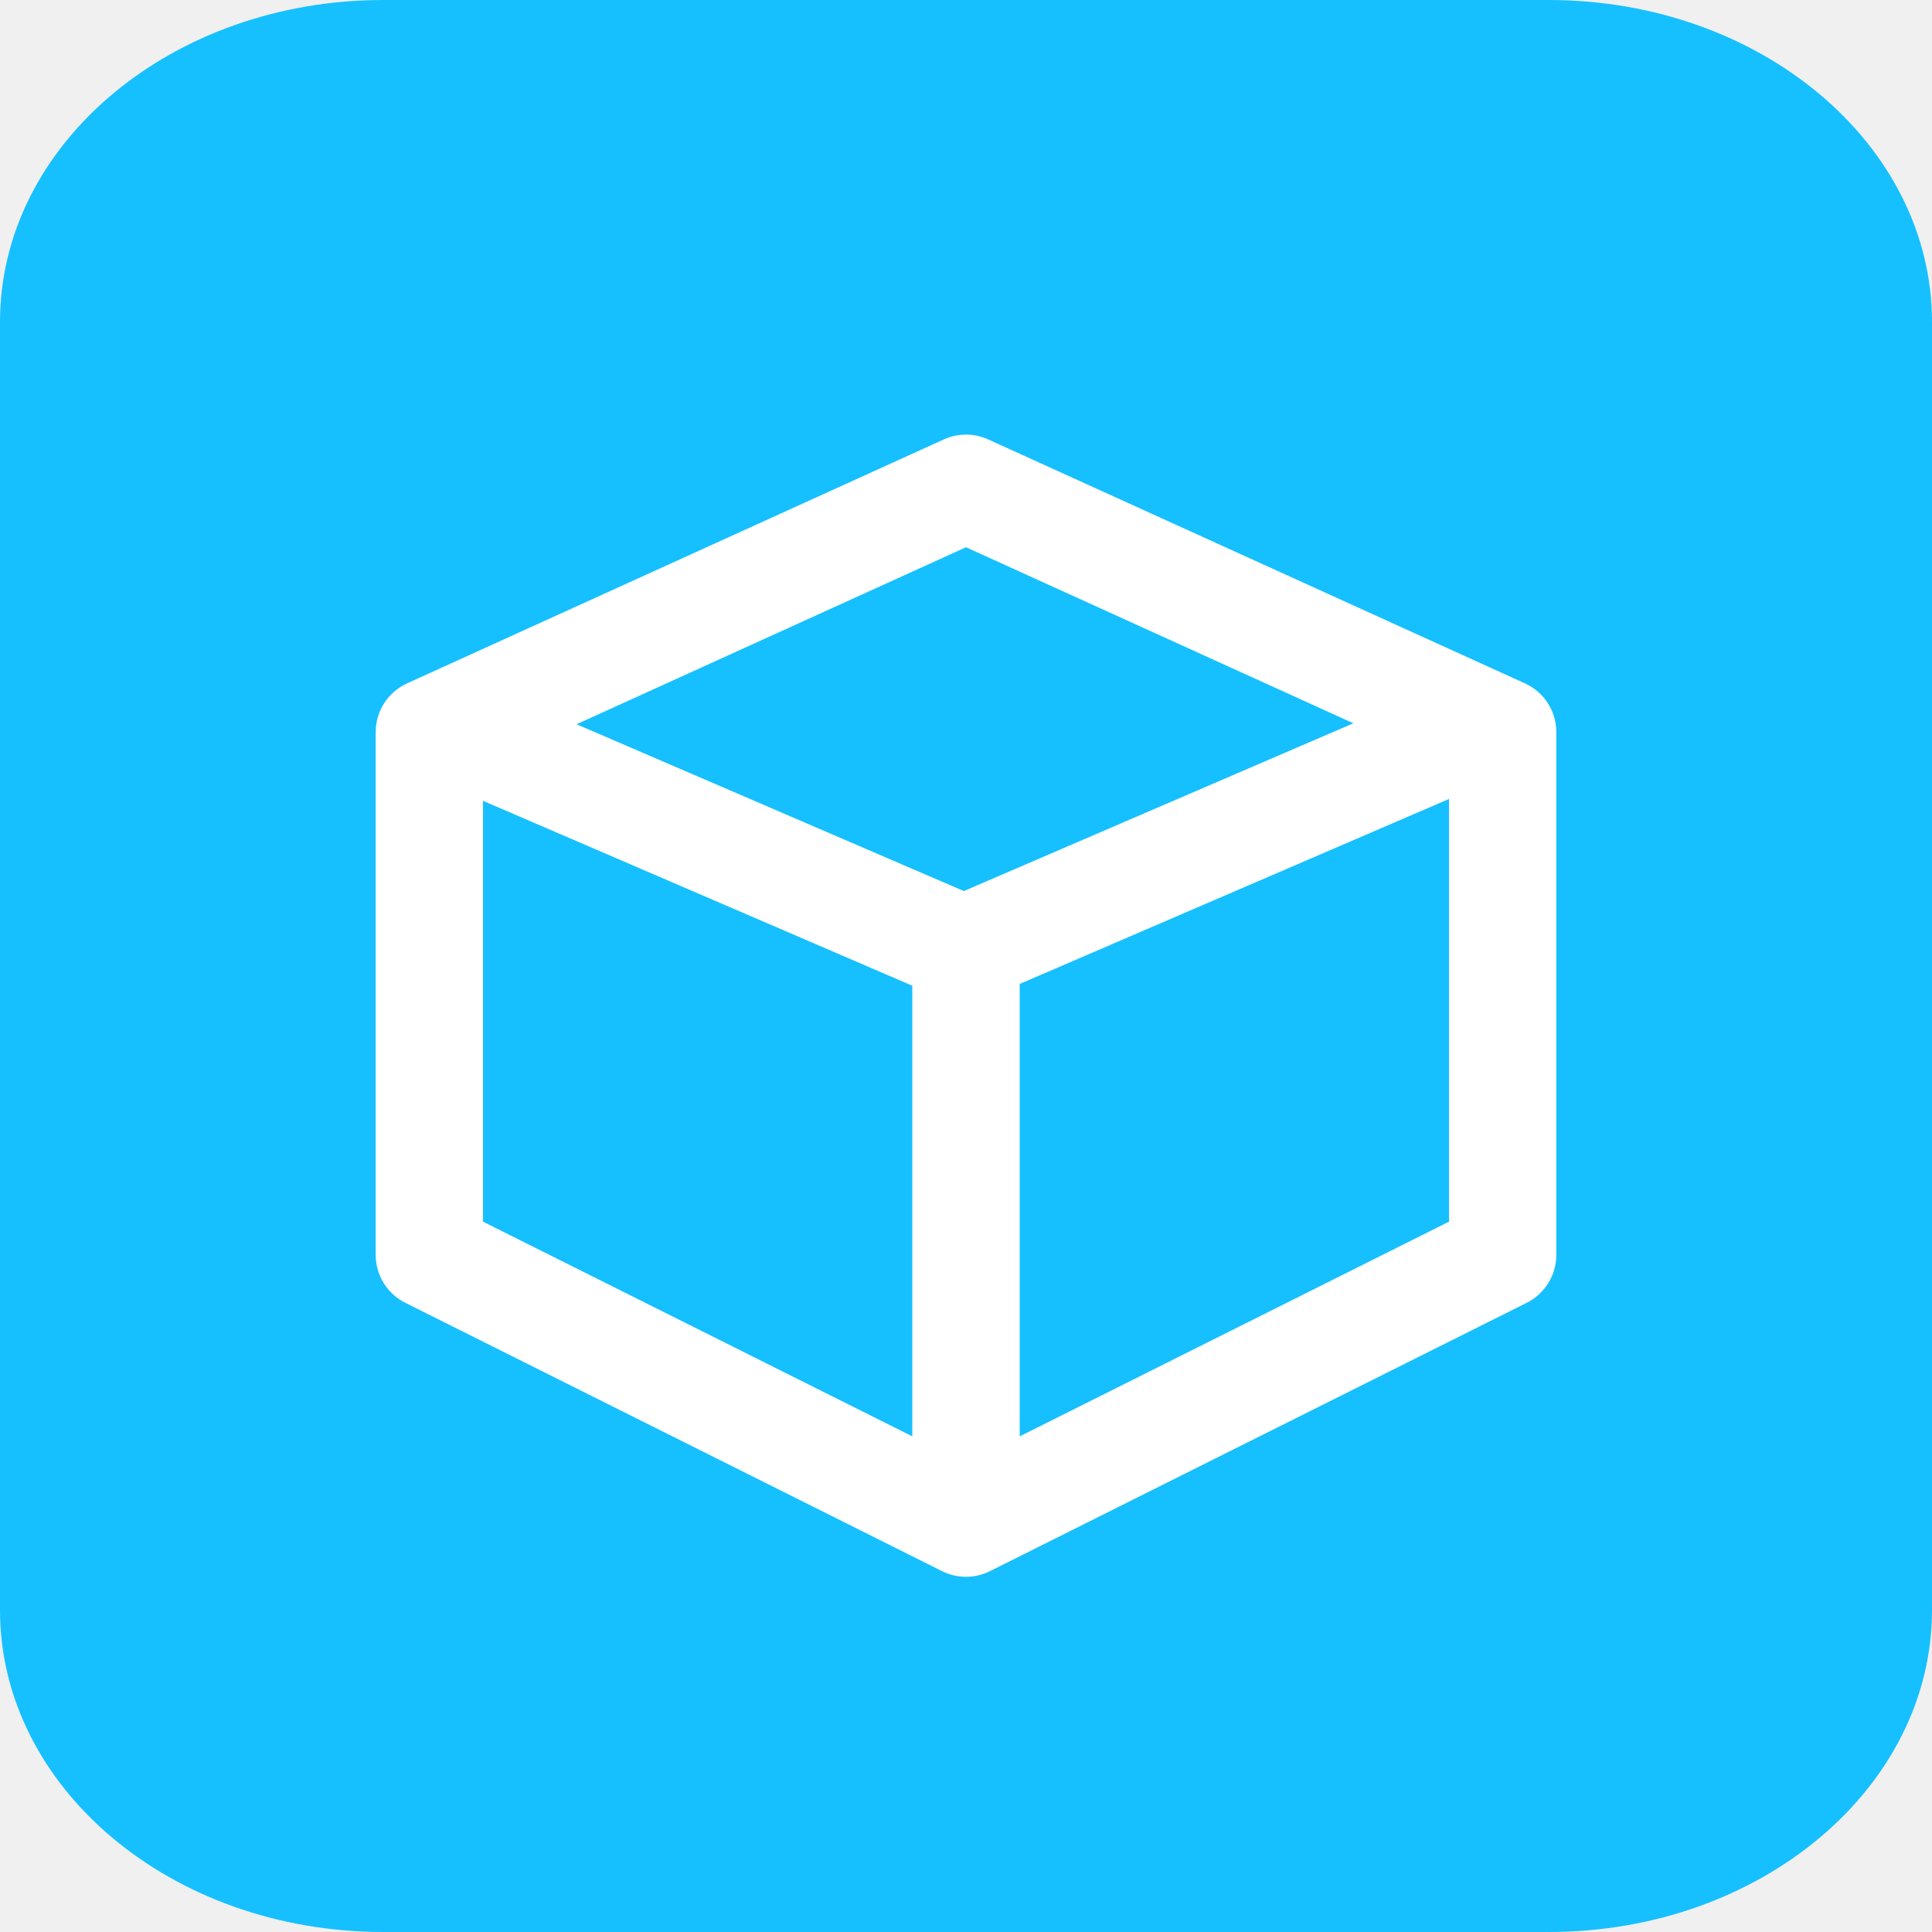
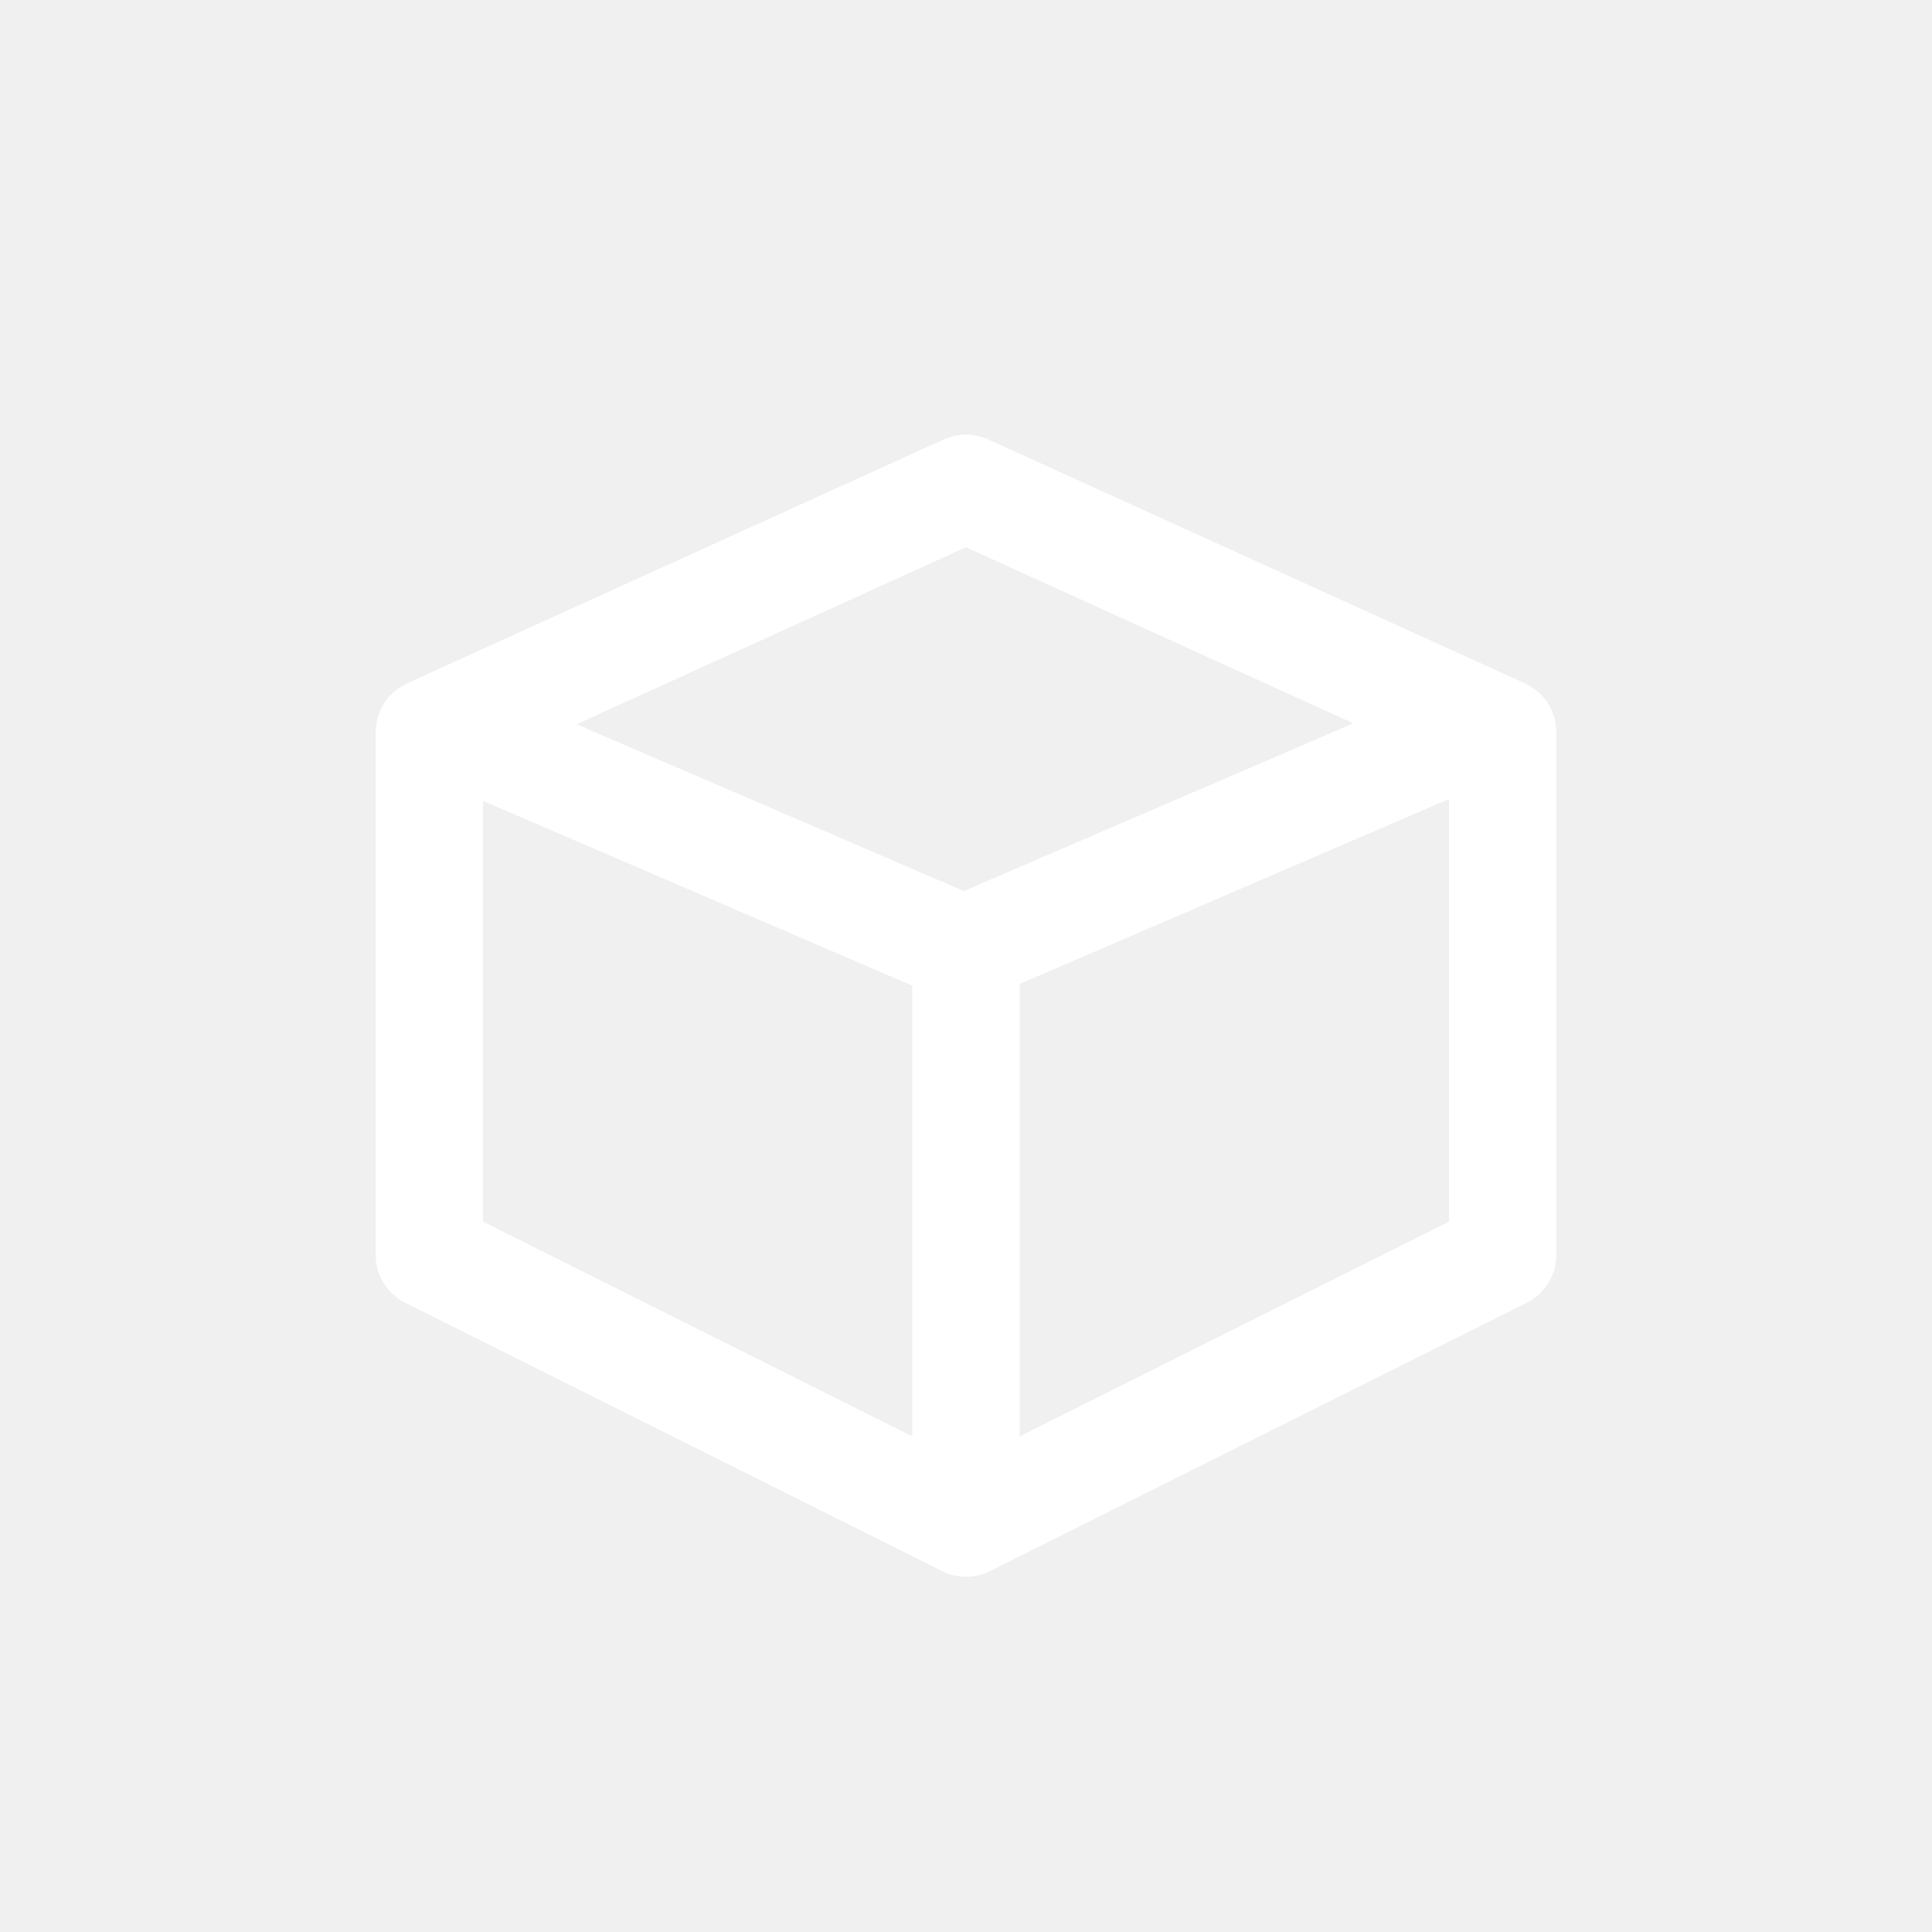
<svg xmlns="http://www.w3.org/2000/svg" width="24" height="24" viewBox="0 0 24 24" fill="none">
  <g clip-path="url(#clip0_181_24877)">
-     <path d="M0 4C0 1.791 2.131 0 4.76 0H19.24C21.869 0 24 1.791 24 4V20C24 22.209 21.869 24 19.24 24H4.76C2.131 24 0 22.209 0 20V4Z" fill="#16c0ff" />
+     <path d="M0 4C0 1.791 2.131 0 4.76 0H19.24C21.869 0 24 1.791 24 4V20C24 22.209 21.869 24 19.24 24H4.76C2.131 24 0 22.209 0 20V4Z" class="svg-primary-color" />
    <path d="M4.667 9.096C4.667 8.834 4.819 8.597 5.057 8.489L11.724 5.459C11.899 5.379 12.101 5.379 12.276 5.459L18.943 8.489C19.181 8.597 19.333 8.834 19.333 9.096V15.588C19.333 15.84 19.191 16.071 18.965 16.184L12.298 19.517C12.111 19.611 11.89 19.611 11.702 19.517L5.035 16.184C4.809 16.071 4.667 15.84 4.667 15.588V9.096ZM16.812 8.985L12 6.798L7.162 8.997L11.973 11.069L16.812 8.985ZM12.667 12.223V17.843L18 15.176V9.925L12.667 12.223ZM6 9.948V15.176L11.333 17.843V12.245L6 9.948Z" fill="white" />
  </g>
  <defs>
    <clipPath id="clip0_181_24877">
      <rect width="24" height="24" fill="white" />
    </clipPath>
  </defs>
</svg>
